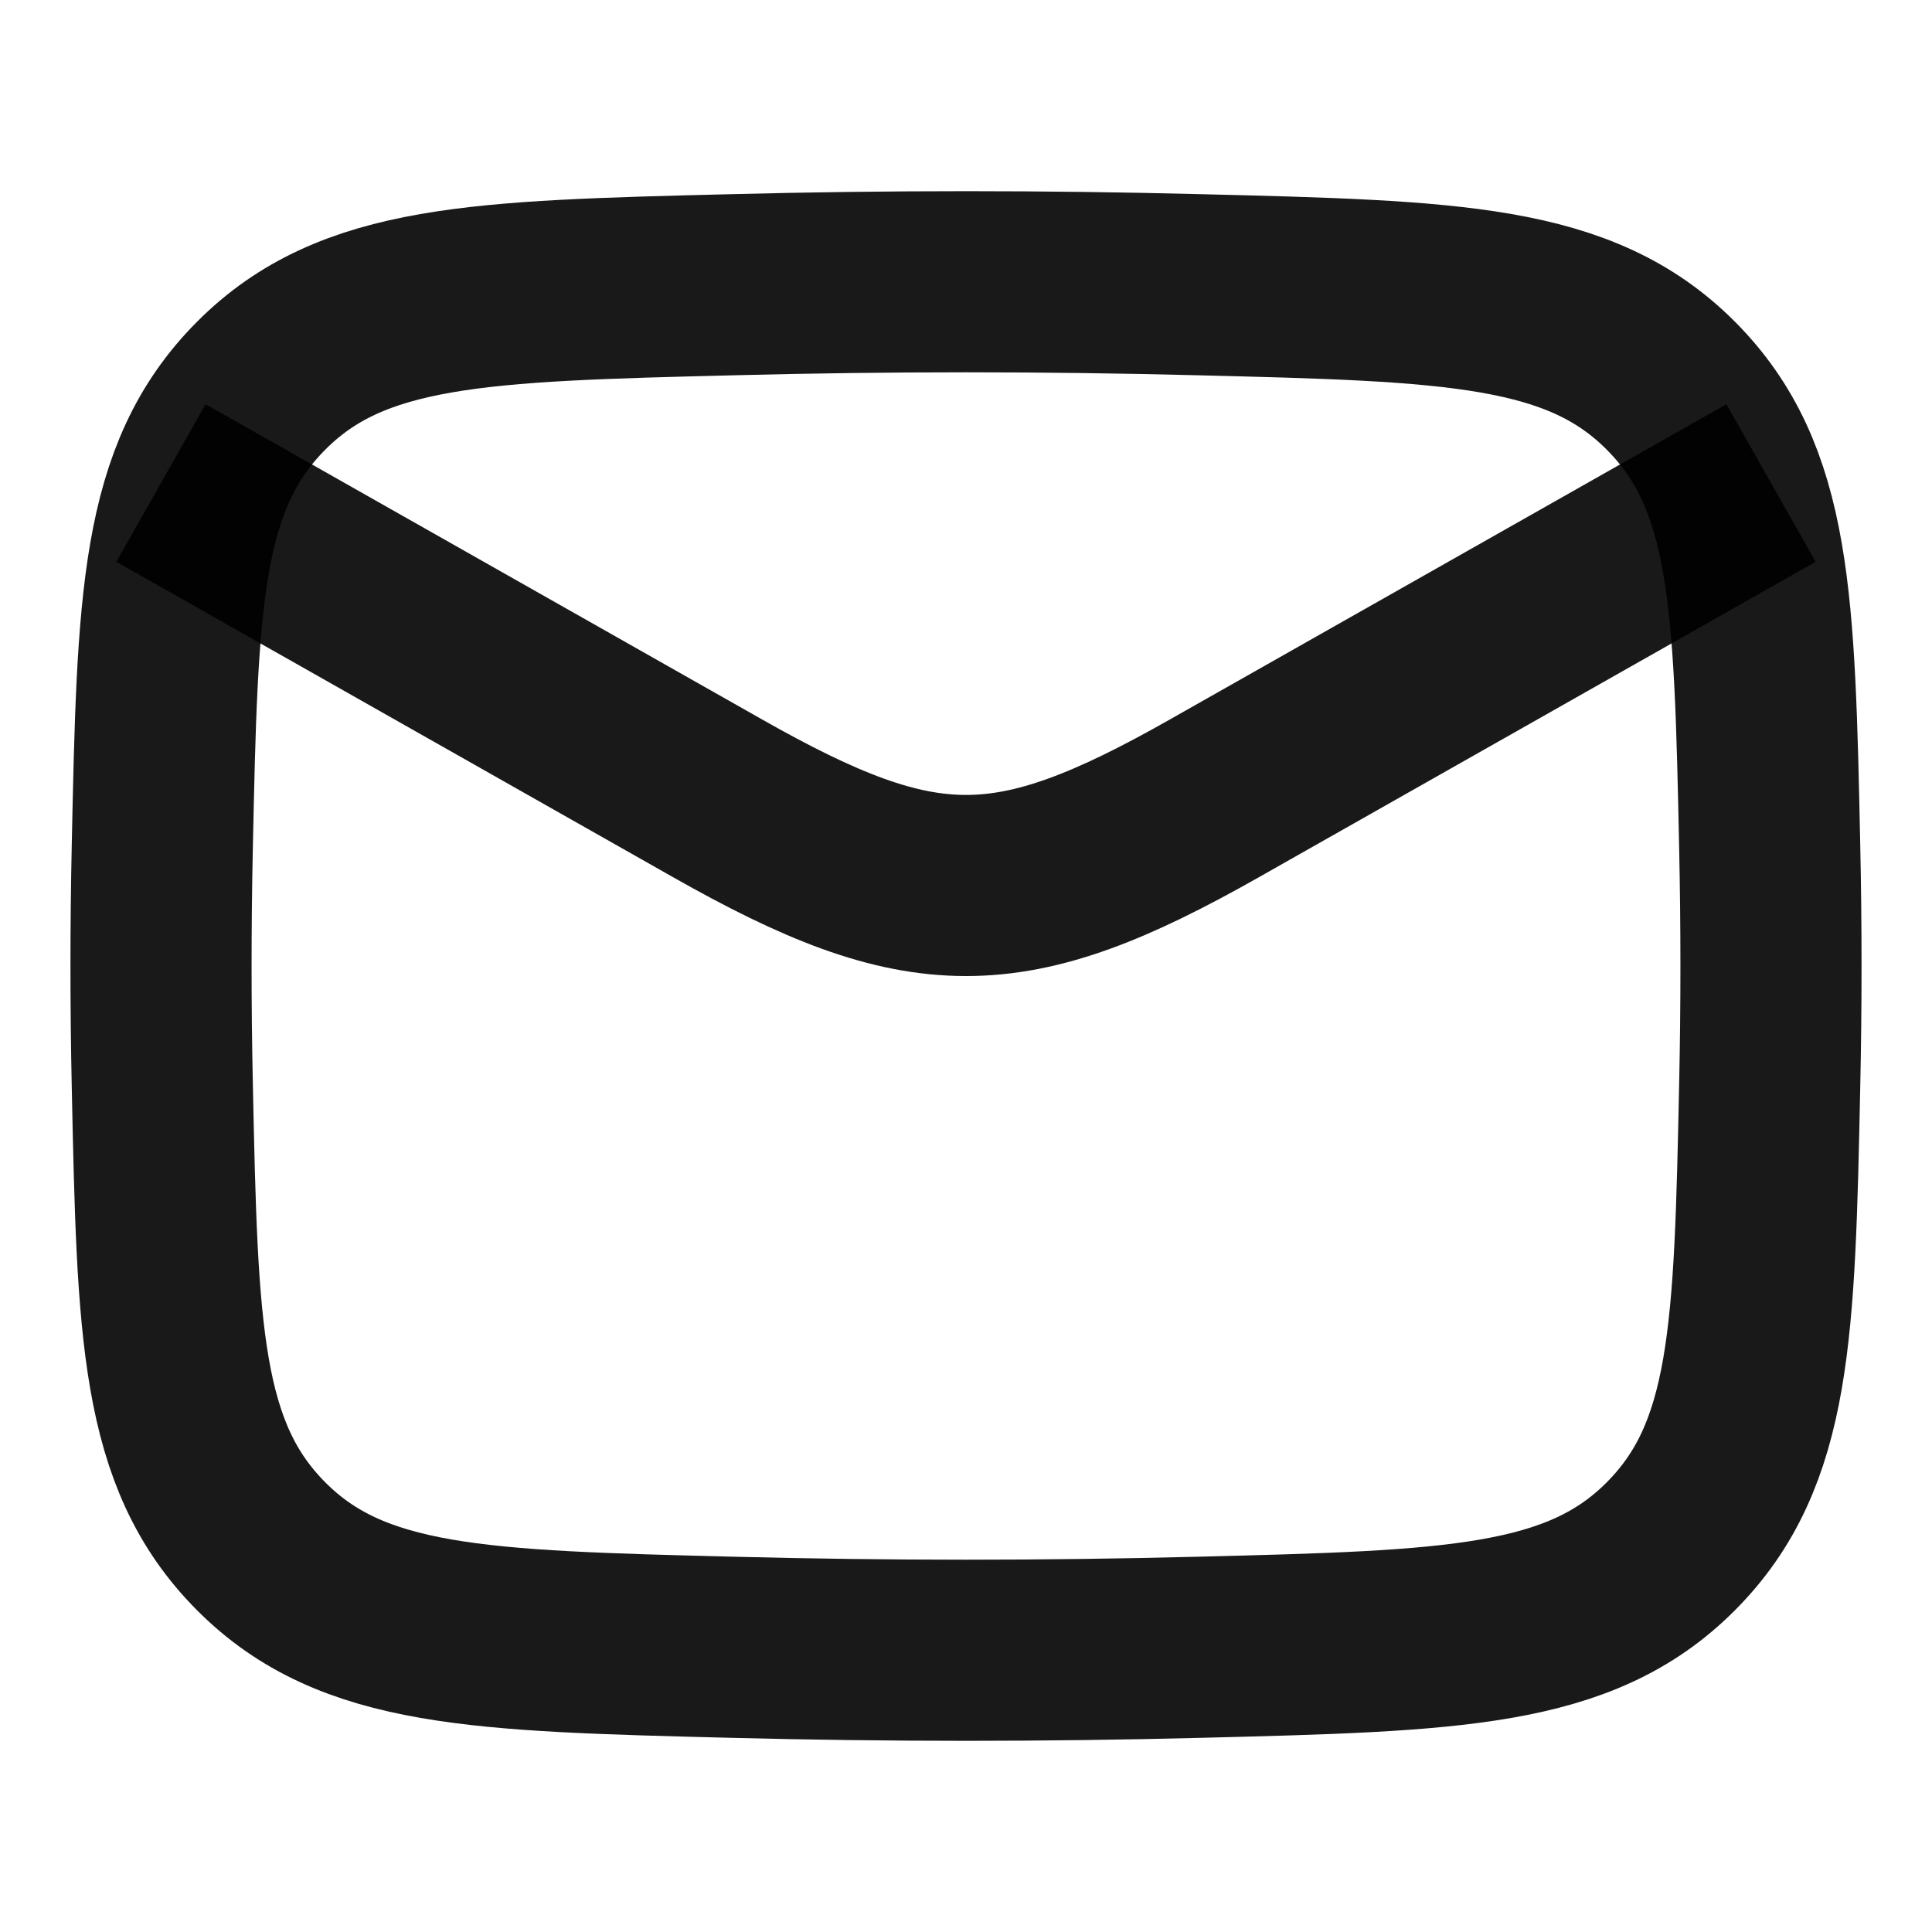
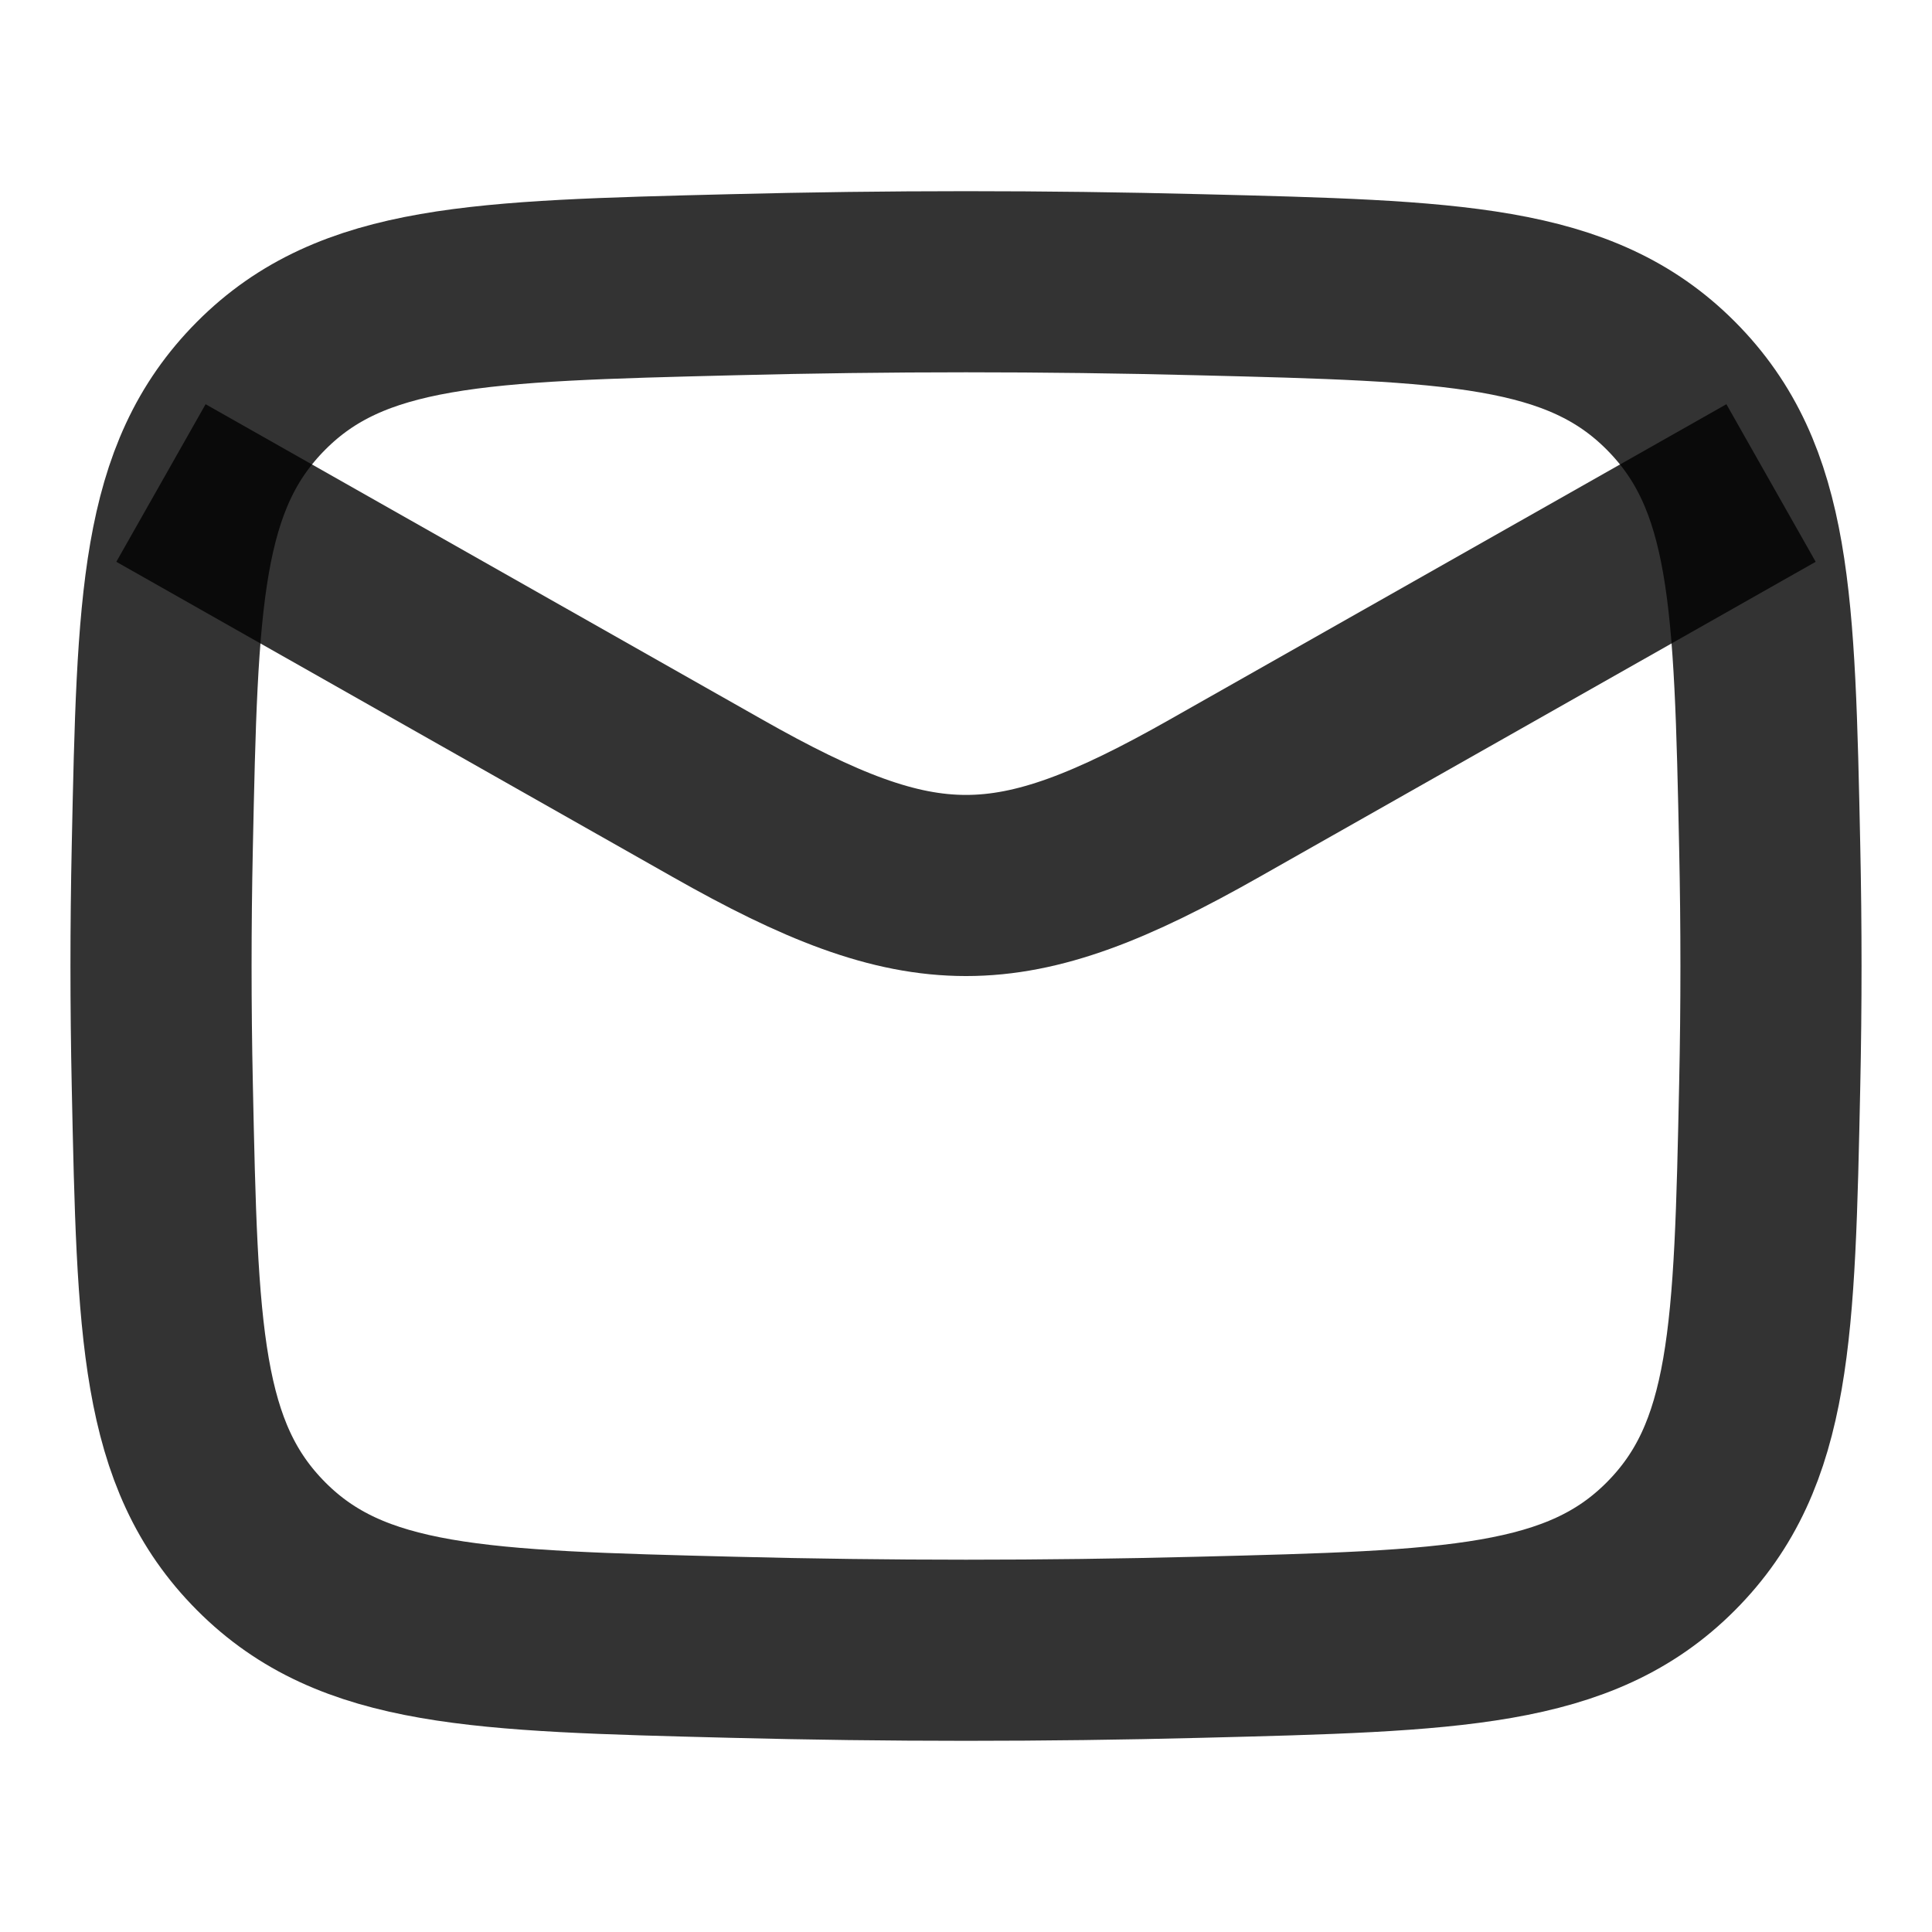
<svg xmlns="http://www.w3.org/2000/svg" width="16" height="16" viewBox="0 0 16 16" fill="none">
-   <path d="M1.333 4L5.942 6.611C7.641 7.574 8.359 7.574 10.058 6.611L14.667 4" stroke-width="1.5" stroke-linejoin="round" stroke="black" stroke-opacity="0.9" />
-   <path d="M1.344 8.984C1.387 11.027 1.409 12.049 2.163 12.806C2.917 13.563 3.967 13.589 6.066 13.642C7.36 13.675 8.64 13.675 9.934 13.642C12.033 13.589 13.083 13.563 13.837 12.806C14.591 12.049 14.613 11.027 14.656 8.984C14.67 8.327 14.67 7.673 14.656 7.016C14.613 4.973 14.591 3.951 13.837 3.194C13.083 2.437 12.033 2.41 9.934 2.358C8.64 2.325 7.36 2.325 6.066 2.358C3.967 2.41 2.917 2.437 2.163 3.194C1.409 3.951 1.387 4.973 1.344 7.016C1.33 7.673 1.33 8.327 1.344 8.984Z" stroke-width="1.5" stroke-linejoin="round" stroke="black" stroke-opacity="0.9" />
+   <path d="M1.333 4L5.942 6.611C7.641 7.574 8.359 7.574 10.058 6.611L14.667 4" stroke="black" stroke-opacity="0.8" stroke-width="1.5" stroke-linejoin="round" />
+   <path d="M1.344 8.984C1.387 11.027 1.409 12.049 2.163 12.806C2.917 13.563 3.967 13.589 6.066 13.642C7.36 13.675 8.64 13.675 9.934 13.642C12.033 13.589 13.083 13.563 13.837 12.806C14.591 12.049 14.613 11.027 14.656 8.984C14.67 8.327 14.67 7.673 14.656 7.016C14.613 4.973 14.591 3.951 13.837 3.194C13.083 2.437 12.033 2.41 9.934 2.358C8.64 2.325 7.36 2.325 6.066 2.358C3.967 2.41 2.917 2.437 2.163 3.194C1.409 3.951 1.387 4.973 1.344 7.016C1.33 7.673 1.33 8.327 1.344 8.984Z" stroke="black" stroke-opacity="0.8" stroke-width="1.5" stroke-linejoin="round" />
</svg>
